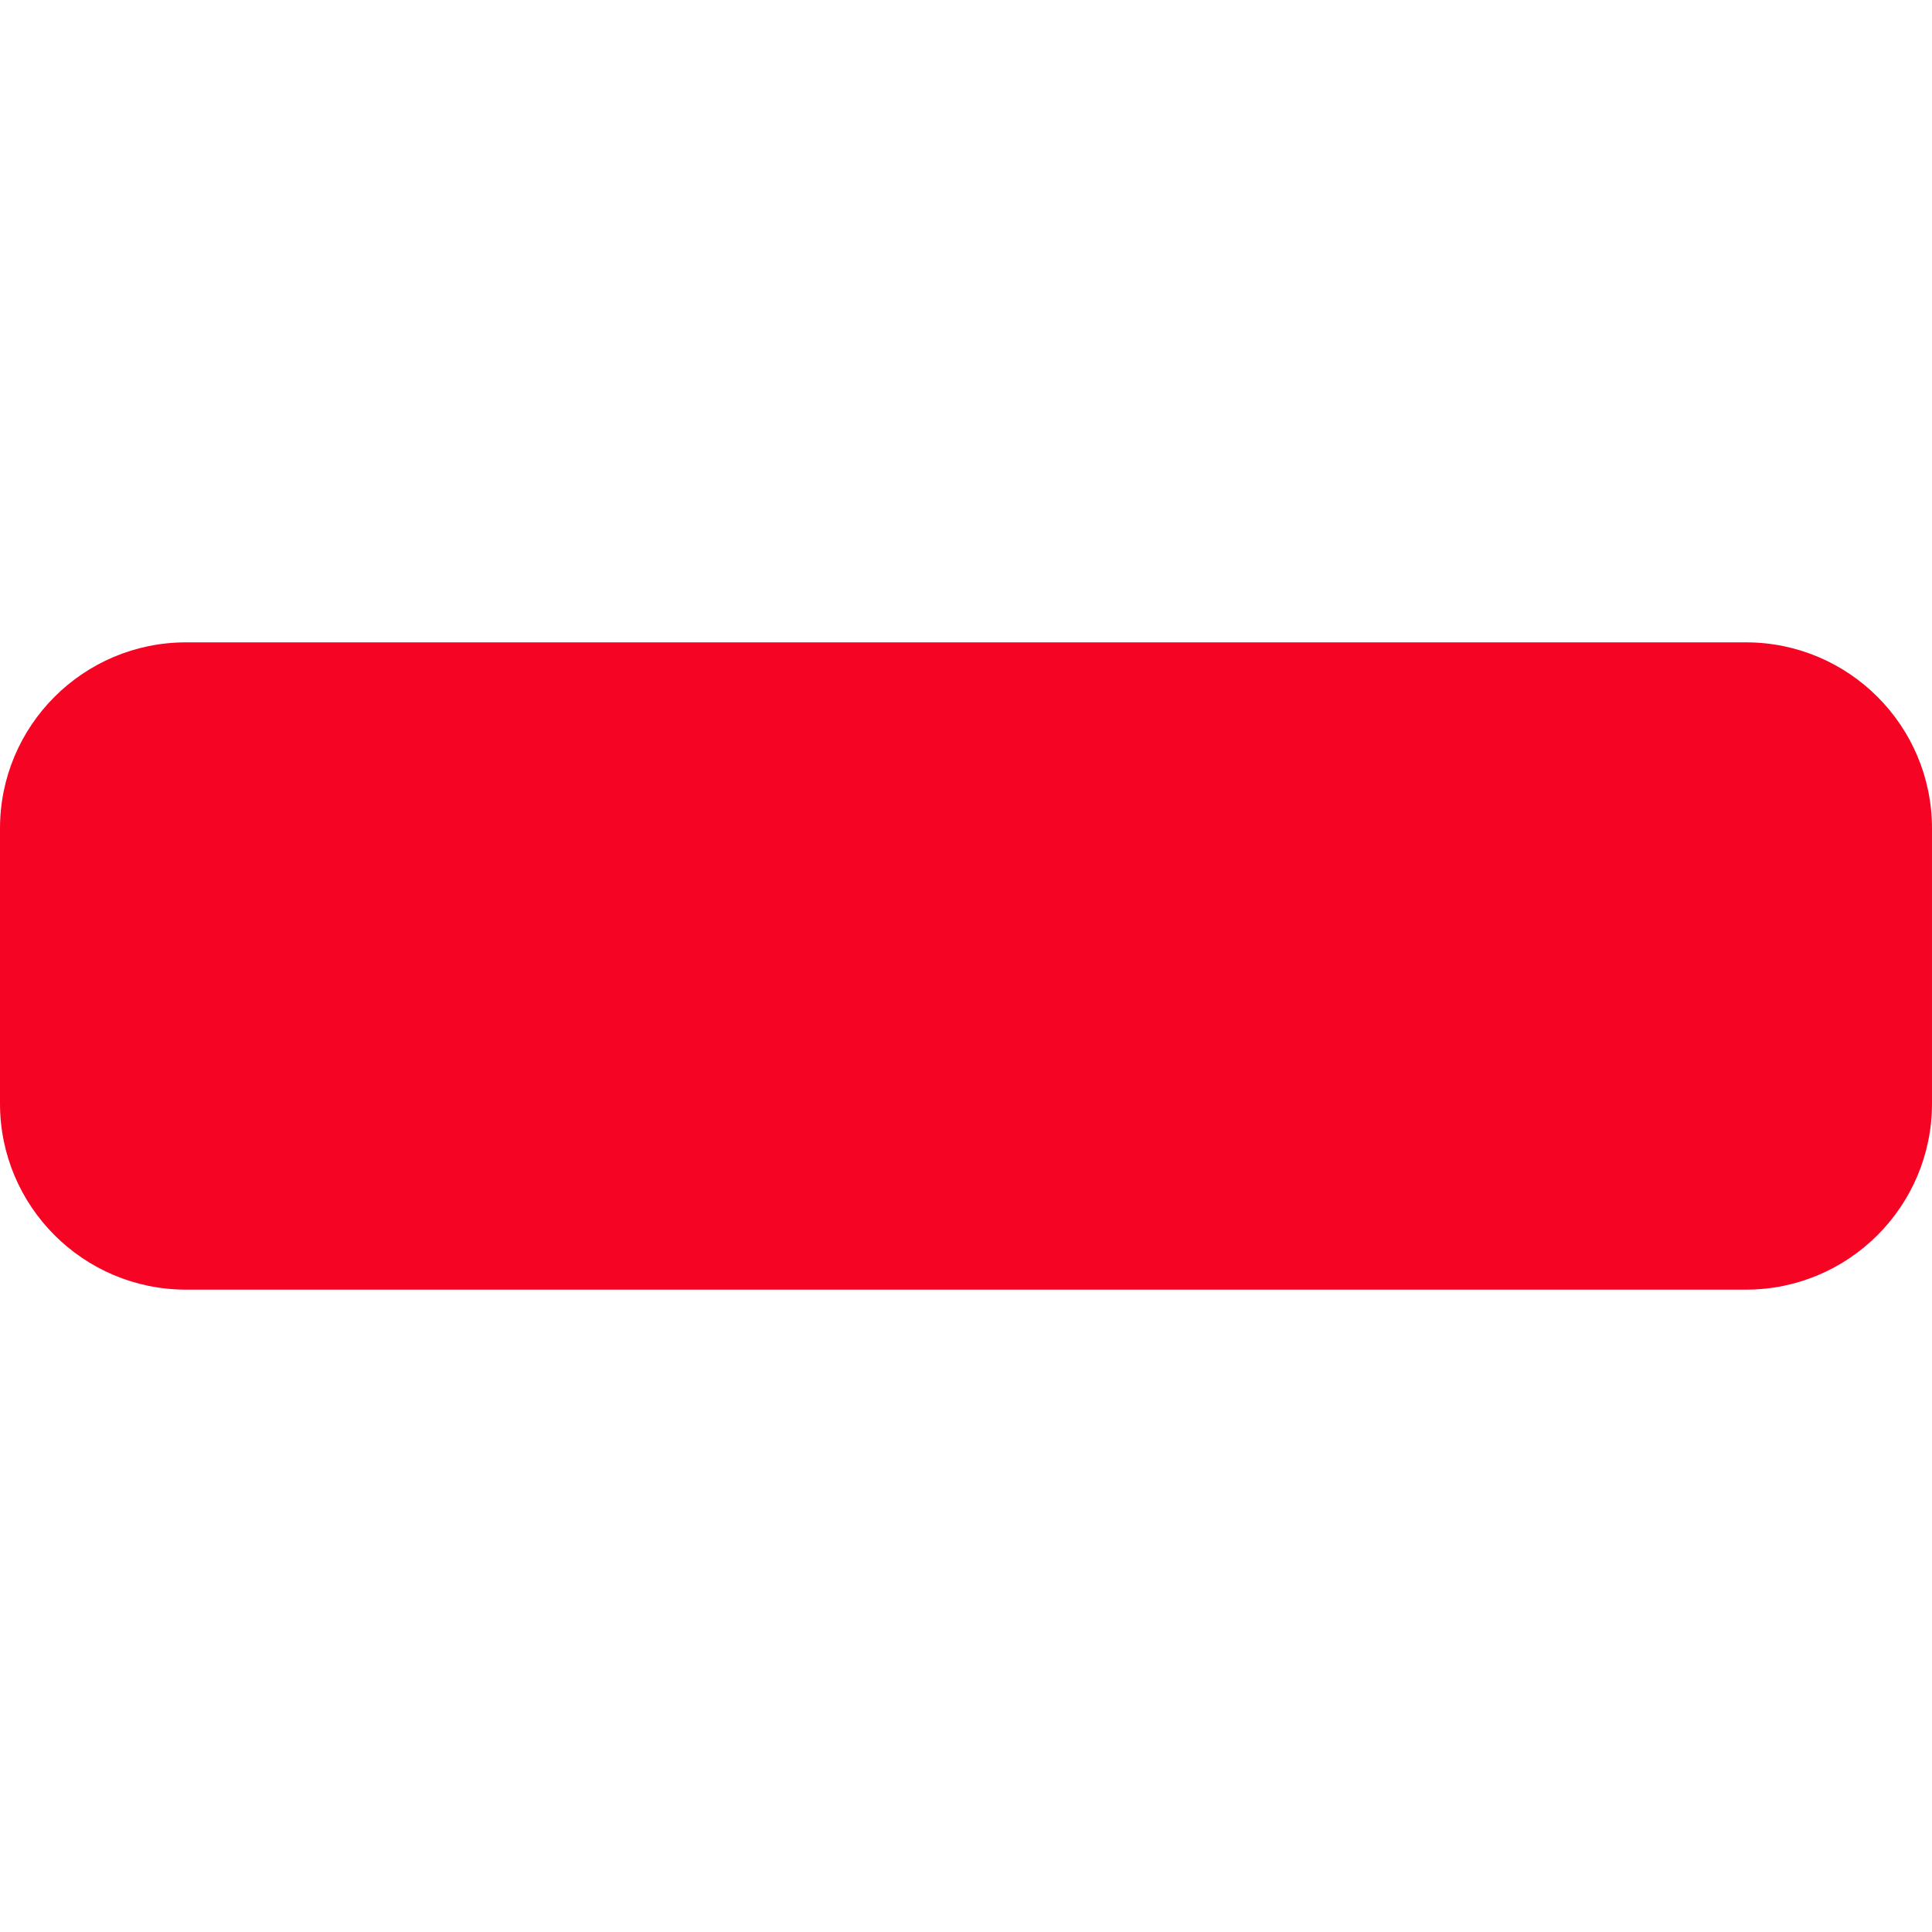
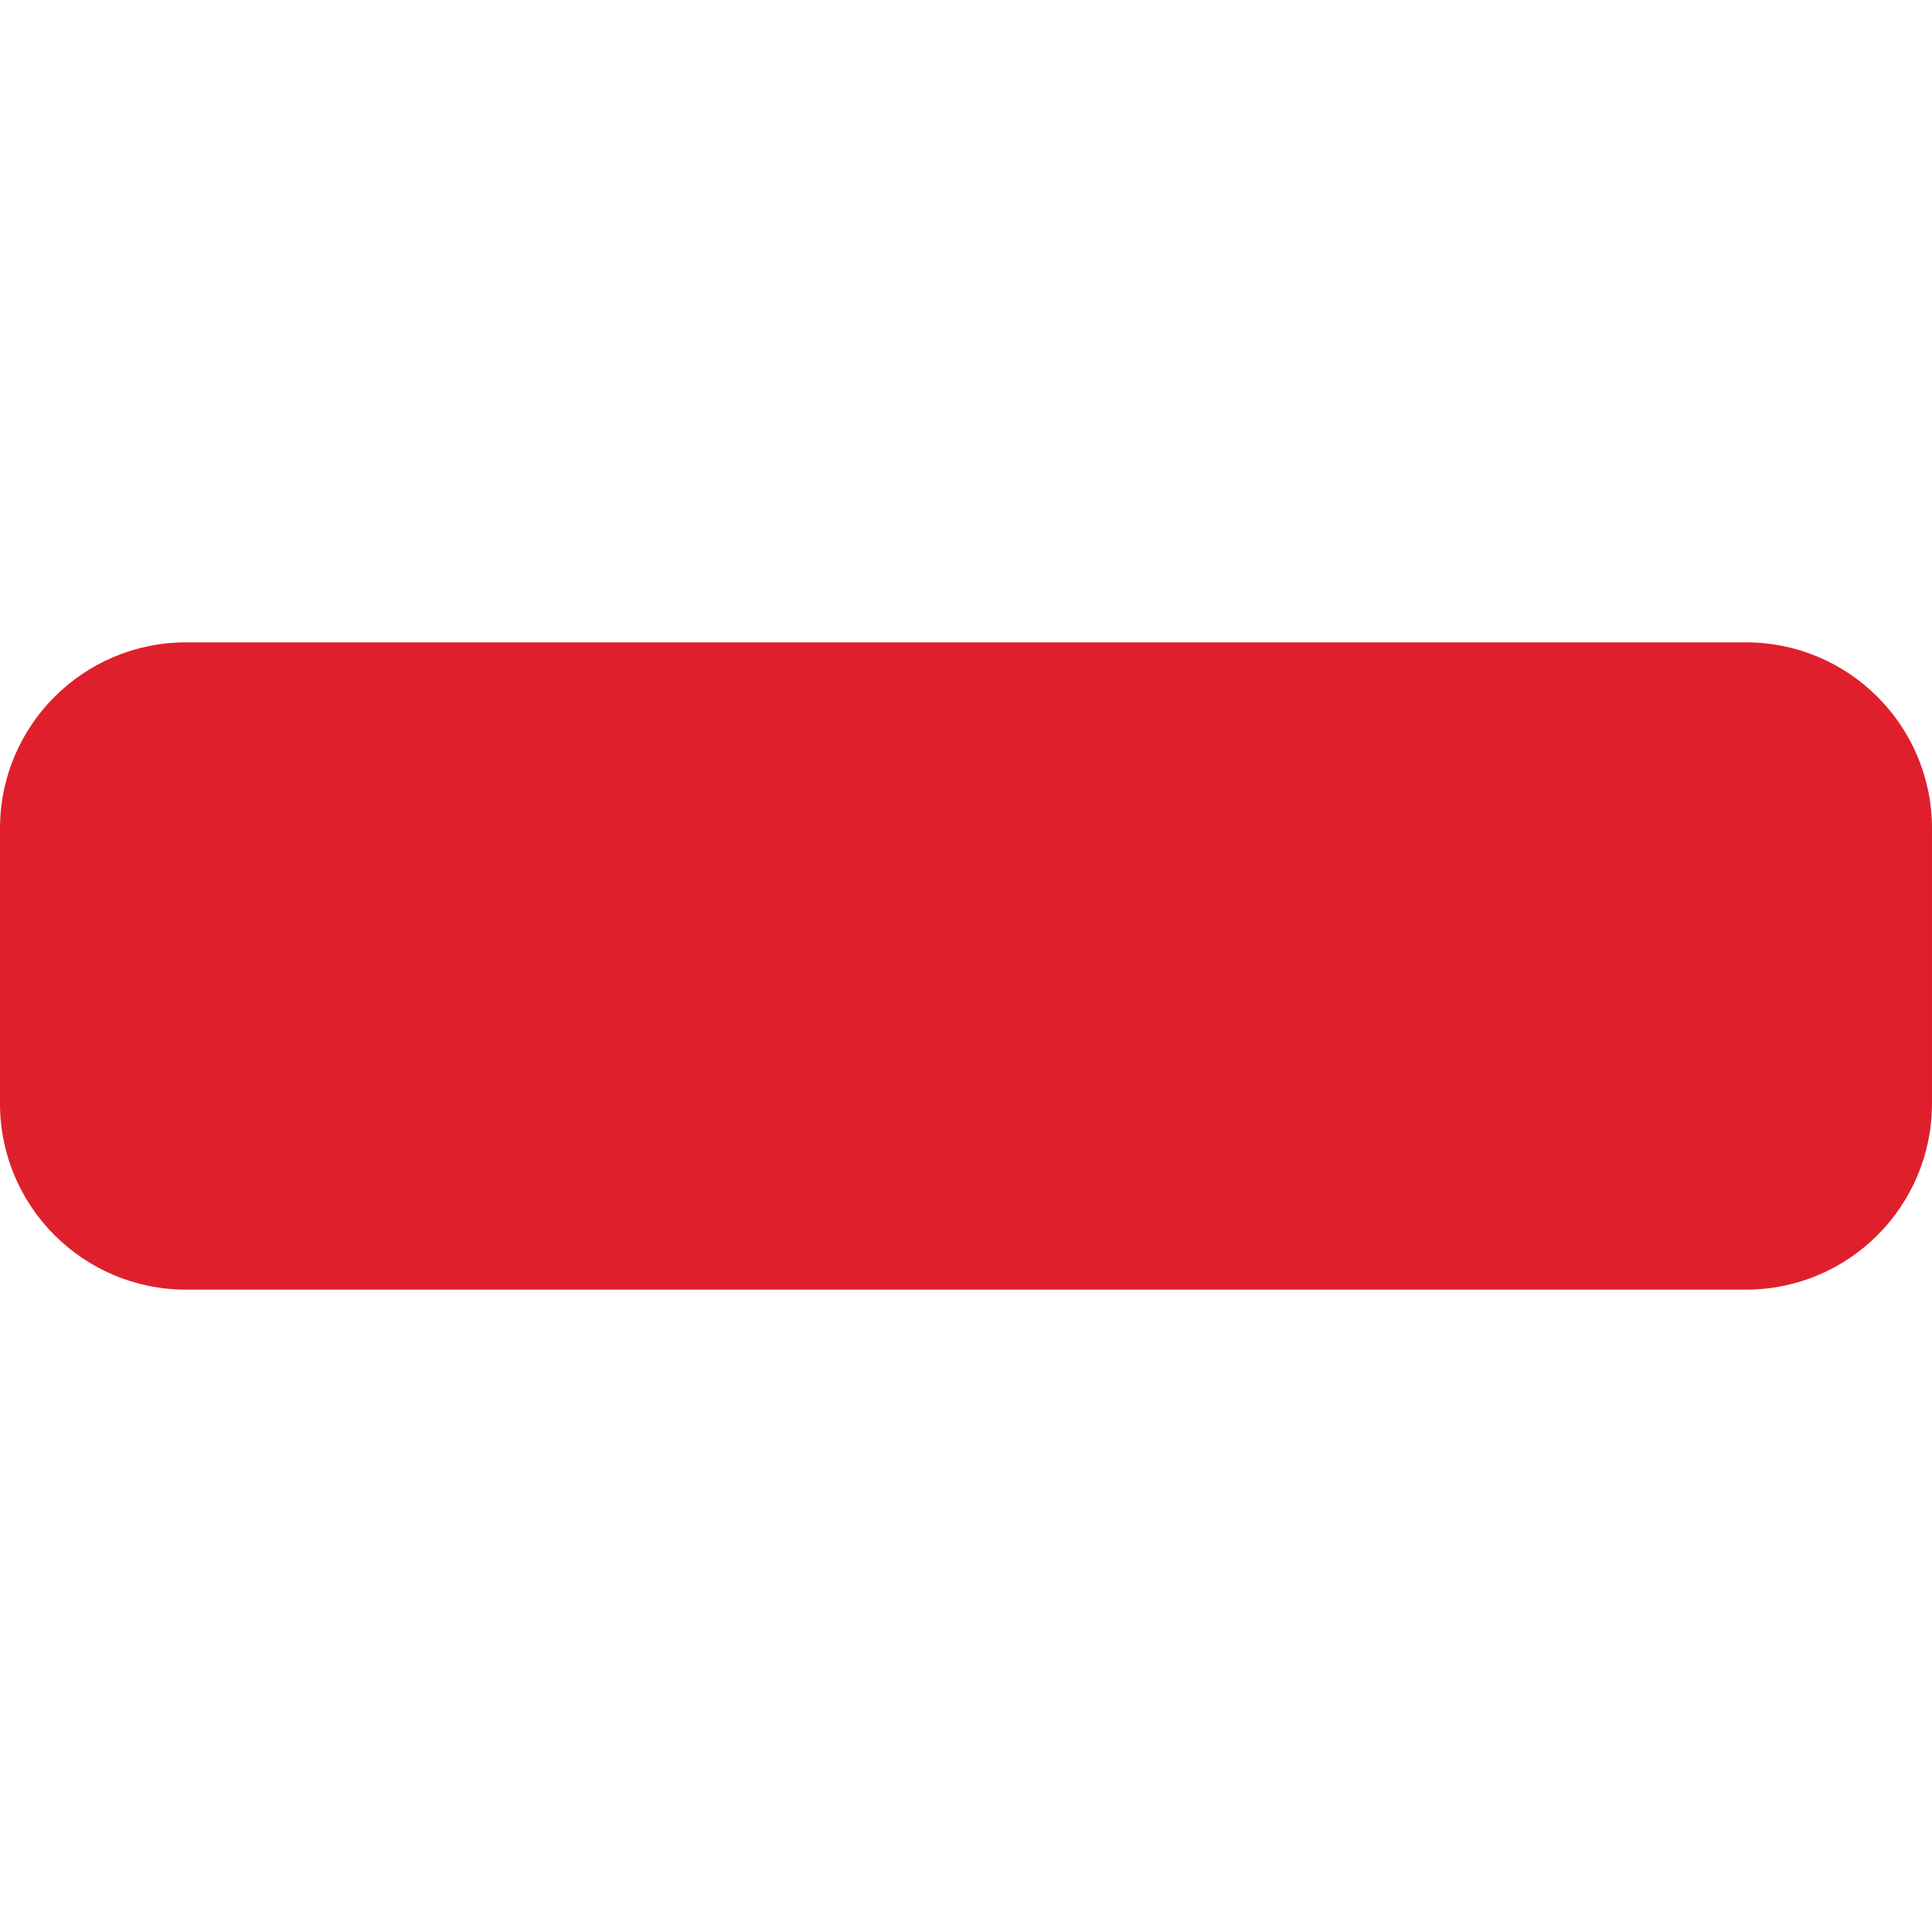
<svg xmlns="http://www.w3.org/2000/svg" version="1.1" x="0px" y="0px" viewBox="0 0 4000 4000" style="enable-background:new 0 0 4000 4000;" xml:space="preserve">
  <style type="text/css">
	.st0{display:none;}
	.st1{display:inline;fill:#E7ECED;}
- 	.st2{display:inline;fill:#f60424;}
+ 	.st2{display:inline;fill:#df202c;}
	.st3{display:inline;fill:#c8c1b4;}
- 	.st4{display:inline;fill:#403c38;}
+ 	.st4{display:inline;fill:#3e3a38;}
	.st5{display:inline;fill:#366DB6;}
	.st6{display:inline;fill:#F6F6F6;}
	.st7{display:inline;}
- 	.st8{fill:#f60424;}
+ 	.st8{fill:#df202c;}
</style>
  <g id="Main" class="st0">
    <path class="st1" d="M1772.9,2255.66l-158.15,158.14l158.15,158.14c26.96,26.97,26.96,70.55,0,97.51   c-13.46,13.45-31.11,20.2-48.76,20.2c-17.66,0-35.32-6.75-48.76-20.2l-206.9-206.9c-26.97-26.96-26.97-70.55,0-97.51l206.9-206.9   c26.9-26.97,70.62-26.97,97.52,0C1799.86,2185.11,1799.86,2228.69,1772.9,2255.66z" />
    <path class="st1" d="M2135.23,2156.84l-137.93,482.75c-8.62,30.34-36.2,50.06-66.27,50.06c-6.28,0-12.62-0.89-18.97-2.61   c-36.62-10.49-57.86-48.69-47.38-85.24l137.93-482.76c10.48-36.62,48.61-57.59,85.24-47.45   C2124.46,2082.08,2145.71,2120.28,2135.23,2156.84z" />
    <path class="st1" d="M2531.51,2462.55l-206.9,206.9c-13.44,13.45-31.1,20.2-48.75,20.2c-17.66,0-35.32-6.75-48.76-20.2   c-26.97-26.97-26.97-70.55,0-97.51l158.14-158.14l-158.14-158.14c-26.97-26.97-26.97-70.56,0-97.52c26.9-26.97,70.61-26.97,97.51,0   l206.9,206.9C2558.48,2392.01,2558.48,2435.59,2531.51,2462.55z" />
    <path class="st1" d="M3152.2,2206.89c-70.9,0-135.45-45.17-155.45-113.17c-20.9-70.97-49.1-112.62-83.86-176.42   c-34-62.41-20.76-140.14,29.52-190.41l111.93-111.93l-255.59-255.58l-111.93,111.93c-50.27,50.27-128,63.51-190.41,29.51   c-63.8-34.76-105.45-62.97-176.41-83.86c-67.93-19.93-113.11-84.48-113.11-155.38v-158.14H1793.1v158.14   c0,70.9-45.17,135.44-113.17,155.44c-70.97,20.9-112.62,49.11-176.42,83.86c-62.41,34-140.14,20.76-190.41-29.51l-111.93-111.93   l-255.59,255.58l111.93,111.93c50.28,50.28,63.52,128,29.52,190.42c-34.76,63.79-62.97,105.44-83.86,176.41   c-19.93,67.93-84.48,113.1-155.38,113.1H689.65v413.8H847.8c70.89,0,135.44,45.17,155.44,113.17   c20.9,70.97,49.1,112.62,83.86,176.41c34,62.42,20.76,140.14-29.52,190.42l-111.93,111.93l255.59,255.58l111.93-111.93   c50.27-50.27,128-63.51,190.41-29.51c63.8,34.76,105.45,62.97,176.42,83.86c67.93,19.93,113.1,84.48,113.1,155.38v158.14h413.79   v-158.14c0-70.9,45.18-135.45,113.18-155.45c70.96-20.89,112.61-49.1,176.41-83.86c62.41-34,140.14-20.75,190.41,29.52   l111.93,111.93l255.59-255.59l-111.93-111.92c-50.27-50.28-63.52-128-29.52-190.42c34.76-63.8,62.97-105.44,83.86-176.41   c19.93-67.93,84.49-113.1,155.38-113.1h158.14v-413.8H3152.2z M2000,3172.41c-418.98,0-758.62-339.64-758.62-758.61   c0-418.98,339.64-758.62,758.62-758.62c418.97,0,758.61,339.64,758.61,758.62C2758.61,2832.77,2418.97,3172.41,2000,3172.41z" />
    <path class="st2" d="M3999.99,653.61v173.98H0v2931.02C0,3891.93,108.07,4000,241.38,4000h3517.23   c133.31,0,241.38-108.07,241.39-241.39V655.17C4000,654.65,4000,654.13,3999.99,653.61z M3310.34,2620.69H3152.2   c-70.89,0-135.45,45.17-155.38,113.1c-20.89,70.97-49.1,112.61-83.86,176.41c-34,62.42-20.75,140.14,29.52,190.42l111.93,111.92   l-255.59,255.59l-111.93-111.93c-50.27-50.27-128-63.52-190.41-29.52c-63.8,34.76-105.45,62.97-176.41,83.86   c-68,20-113.18,84.55-113.18,155.45v158.14H1793.1v-158.14c0-70.9-45.17-135.45-113.1-155.38   c-70.97-20.89-112.62-49.1-176.42-83.86c-62.41-34-140.14-20.76-190.41,29.51l-111.93,111.93l-255.59-255.58l111.93-111.93   c50.28-50.28,63.52-128,29.52-190.42c-34.76-63.79-62.96-105.44-83.86-176.41c-20-68-84.55-113.17-155.44-113.17H689.65v-413.8   h158.14c70.9,0,135.45-45.17,155.38-113.1c20.89-70.97,49.1-112.62,83.86-176.41c34-62.42,20.76-140.14-29.52-190.42   l-111.93-111.93l255.59-255.58l111.93,111.93c50.27,50.27,128,63.51,190.41,29.51c63.8-34.75,105.45-62.96,176.42-83.86   c68-20,113.17-84.54,113.17-155.44v-158.14h413.79v158.14c0,70.9,45.18,135.45,113.11,155.38c70.96,20.89,112.61,49.1,176.41,83.86   c62.41,34,140.14,20.76,190.41-29.51l111.93-111.93l255.59,255.58l-111.93,111.93c-50.28,50.27-63.52,128-29.52,190.41   c34.76,63.8,62.96,105.45,83.86,176.42c20,68,84.55,113.17,155.45,113.17h158.14V2620.69z" />
    <path class="st3" d="M3758.62,0H241.38C108.07,0,0,108.07,0,241.39v586.2h3999.99v-586.2C3999.99,108.07,3891.92,0,3758.62,0z    M551.72,551.72H275.86V275.86h275.86V551.72z M1103.44,551.72H827.58V275.86h275.86V551.72z M1655.17,551.72h-275.86V275.86   h275.86V551.72z" />
    <rect x="275.86" y="275.86" class="st4" width="275.86" height="275.86" />
    <rect x="827.58" y="275.86" class="st4" width="275.86" height="275.86" />
    <rect x="1379.31" y="275.86" class="st4" width="275.86" height="275.86" />
    <path class="st5" d="M1772.9,2255.66l-158.15,158.14l158.15,158.14c26.96,26.97,26.96,70.55,0,97.51   c-13.46,13.45-31.11,20.2-48.76,20.2c-17.66,0-35.32-6.75-48.76-20.2l-206.9-206.9c-26.97-26.96-26.97-70.55,0-97.51l206.9-206.9   c26.9-26.97,70.62-26.97,97.52,0C1799.86,2185.11,1799.86,2228.69,1772.9,2255.66z" />
    <path class="st5" d="M2135.23,2156.84l-137.93,482.75c-8.62,30.34-36.2,50.06-66.27,50.06c-6.28,0-12.62-0.89-18.97-2.61   c-36.62-10.49-57.86-48.69-47.38-85.24l137.93-482.76c10.48-36.62,48.61-57.59,85.24-47.45   C2124.46,2082.08,2145.71,2120.28,2135.23,2156.84z" />
    <path class="st5" d="M2531.51,2365.04c26.97,26.97,26.97,70.55,0,97.51l-206.9,206.9c-13.44,13.45-31.1,20.2-48.75,20.2   c-17.66,0-35.32-6.75-48.76-20.2c-26.97-26.97-26.97-70.55,0-97.51l158.14-158.14l-158.14-158.14c-26.97-26.97-26.97-70.56,0-97.52   c26.9-26.97,70.61-26.97,97.51,0L2531.51,2365.04z" />
    <path class="st6" d="M3152.2,2206.89c-70.9,0-135.45-45.17-155.45-113.17c-20.9-70.97-49.1-112.62-83.86-176.42   c-34-62.41-20.76-140.14,29.52-190.41l111.93-111.93l-255.59-255.58l-111.93,111.93c-50.27,50.27-128,63.51-190.41,29.51   c-63.8-34.76-105.45-62.97-176.41-83.86c-67.93-19.93-113.11-84.48-113.11-155.38v-158.14H1793.1v158.14   c0,70.9-45.17,135.44-113.17,155.44c-70.97,20.9-112.62,49.11-176.42,83.86c-62.41,34-140.14,20.76-190.41-29.51l-111.93-111.93   l-255.59,255.58l111.93,111.93c50.28,50.28,63.52,128,29.52,190.42c-34.76,63.79-62.97,105.44-83.86,176.41   c-19.93,67.93-84.48,113.1-155.38,113.1H689.65v413.8H847.8c70.89,0,135.44,45.17,155.44,113.17   c20.9,70.97,49.1,112.62,83.86,176.41c34,62.42,20.76,140.14-29.52,190.42l-111.93,111.93l255.59,255.58l111.93-111.93   c50.27-50.27,128-63.51,190.41-29.51c63.8,34.76,105.45,62.97,176.42,83.86c67.93,19.93,113.1,84.48,113.1,155.38v158.14h413.79   v-158.14c0-70.9,45.18-135.45,113.18-155.45c70.96-20.89,112.61-49.1,176.41-83.86c62.41-34,140.14-20.75,190.41,29.52   l111.93,111.93l255.59-255.59l-111.93-111.92c-50.27-50.28-63.52-128-29.52-190.42c34.76-63.8,62.97-105.44,83.86-176.41   c19.93-67.93,84.49-113.1,155.38-113.1h158.14v-413.8H3152.2z M2000,3172.41c-418.98,0-758.62-339.64-758.62-758.61   c0-418.98,339.64-758.62,758.62-758.62c418.97,0,758.61,339.64,758.61,758.62C2758.61,2832.77,2418.97,3172.41,2000,3172.41z" />
    <path class="st3" d="M2000,1655.18c-418.98,0-758.62,339.64-758.62,758.62c0,418.97,339.64,758.61,758.62,758.61   c418.97,0,758.61-339.64,758.61-758.61C2758.61,1994.82,2418.97,1655.18,2000,1655.18z M1772.9,2571.94   c26.96,26.97,26.96,70.55,0,97.51c-13.46,13.45-31.11,20.2-48.76,20.2c-17.66,0-35.32-6.75-48.76-20.2l-206.9-206.9   c-26.97-26.96-26.97-70.55,0-97.51l206.9-206.9c26.9-26.97,70.62-26.97,97.52,0c26.96,26.97,26.96,70.55,0,97.52l-158.15,158.14   L1772.9,2571.94z M2135.23,2156.84l-137.93,482.75c-8.62,30.34-36.2,50.06-66.27,50.06c-6.28,0-12.62-0.89-18.97-2.61   c-36.62-10.49-57.86-48.69-47.38-85.24l137.93-482.76c10.48-36.62,48.61-57.59,85.24-47.45   C2124.46,2082.08,2145.71,2120.28,2135.23,2156.84z M2531.51,2462.55l-206.9,206.9c-13.44,13.45-31.1,20.2-48.75,20.2   c-17.66,0-35.32-6.75-48.76-20.2c-26.97-26.97-26.97-70.55,0-97.51l158.14-158.14l-158.14-158.14c-26.97-26.97-26.97-70.56,0-97.52   c26.9-26.97,70.61-26.97,97.51,0l206.9,206.9C2558.48,2392.01,2558.48,2435.59,2531.51,2462.55z" />
    <path class="st4" d="M1772.9,2255.66l-158.15,158.14l158.15,158.14c26.96,26.97,26.96,70.55,0,97.51   c-13.46,13.45-31.11,20.2-48.76,20.2c-17.66,0-35.32-6.75-48.76-20.2l-206.9-206.9c-26.97-26.96-26.97-70.55,0-97.51l206.9-206.9   c26.9-26.97,70.62-26.97,97.52,0C1799.86,2185.11,1799.86,2228.69,1772.9,2255.66z" />
    <path class="st4" d="M2135.23,2156.84l-137.93,482.75c-8.62,30.34-36.2,50.06-66.27,50.06c-6.28,0-12.62-0.89-18.97-2.61   c-36.62-10.49-57.86-48.69-47.38-85.24l137.93-482.76c10.48-36.62,48.61-57.59,85.24-47.45   C2124.46,2082.08,2145.71,2120.28,2135.23,2156.84z" />
    <path class="st4" d="M2531.51,2462.55l-206.9,206.9c-13.44,13.45-31.1,20.2-48.75,20.2c-17.66,0-35.32-6.75-48.76-20.2   c-26.97-26.97-26.97-70.55,0-97.51l158.14-158.14l-158.14-158.14c-26.97-26.97-26.97-70.56,0-97.52c26.9-26.97,70.61-26.97,97.51,0   l206.9,206.9C2558.48,2392.01,2558.48,2435.59,2531.51,2462.55z" />
  </g>
  <g id="Quitter" class="st0">
    <g class="st7">
      <path class="st8" d="M3887.46,1174.77c70.65-66,111.26-158.28,112.52-254.96c1.01-96.8-37.84-189.83-107.11-257.47l-480.5-469.81    c-67.26-65.75-157.9-102.08-252.19-100.95c-94.04,1.13-183.67,39.48-249.17,106.86l-904.79,927.42l-892.1-929.31    c-70.28-73.29-166.58-115.54-268.03-117.55c-101.45-2.14-199.64,36.33-272.68,106.61l-464.53,446.3    C38.97,698.92-0.25,791.45,0,888.38c0.25,96.8,39.98,189.21,110.13,255.96l973.81,926.29l-862.18,883.55    c-131.5,134.64-134.64,348.74-7.29,487.66l335.67,364.71c63.99,69.9,153.12,110.76,247.67,114.28    c94.41,3.52,186.44-30.68,255.46-95.42l945.65-884.43l922.65,877.51c68.52,65.25,159.91,100.2,254.45,97.05    c94.54-2.64,183.93-43.25,248.8-112.52l338.31-361.69c128.48-137.91,127.48-352.01-2.89-487.79l-839.8-875.5L3887.46,1174.77z" />
    </g>
  </g>
  <g id="Reduire">
    <path class="st8" d="M0,2284.82v-569.64c0-212.78,172.49-385.26,385.26-385.26h3229.47c212.78,0,385.26,172.49,385.26,385.26   v569.64c0,212.78-172.49,385.26-385.26,385.26H385.26C172.49,2670.08,0,2497.59,0,2284.82z" />
  </g>
  <g id="Agrandir" class="st0">
    <g class="st7">
      <path class="st8" d="M3300,700v2600H700V700H3300 M3614.73,0H385.27C172.49,0,0,172.49,0,385.27v3229.47    C0,3827.51,172.49,4000,385.27,4000h3229.47c212.78,0,385.27-172.49,385.27-385.27V385.27C4000,172.49,3827.51,0,3614.73,0    L3614.73,0z" />
    </g>
  </g>
</svg>
